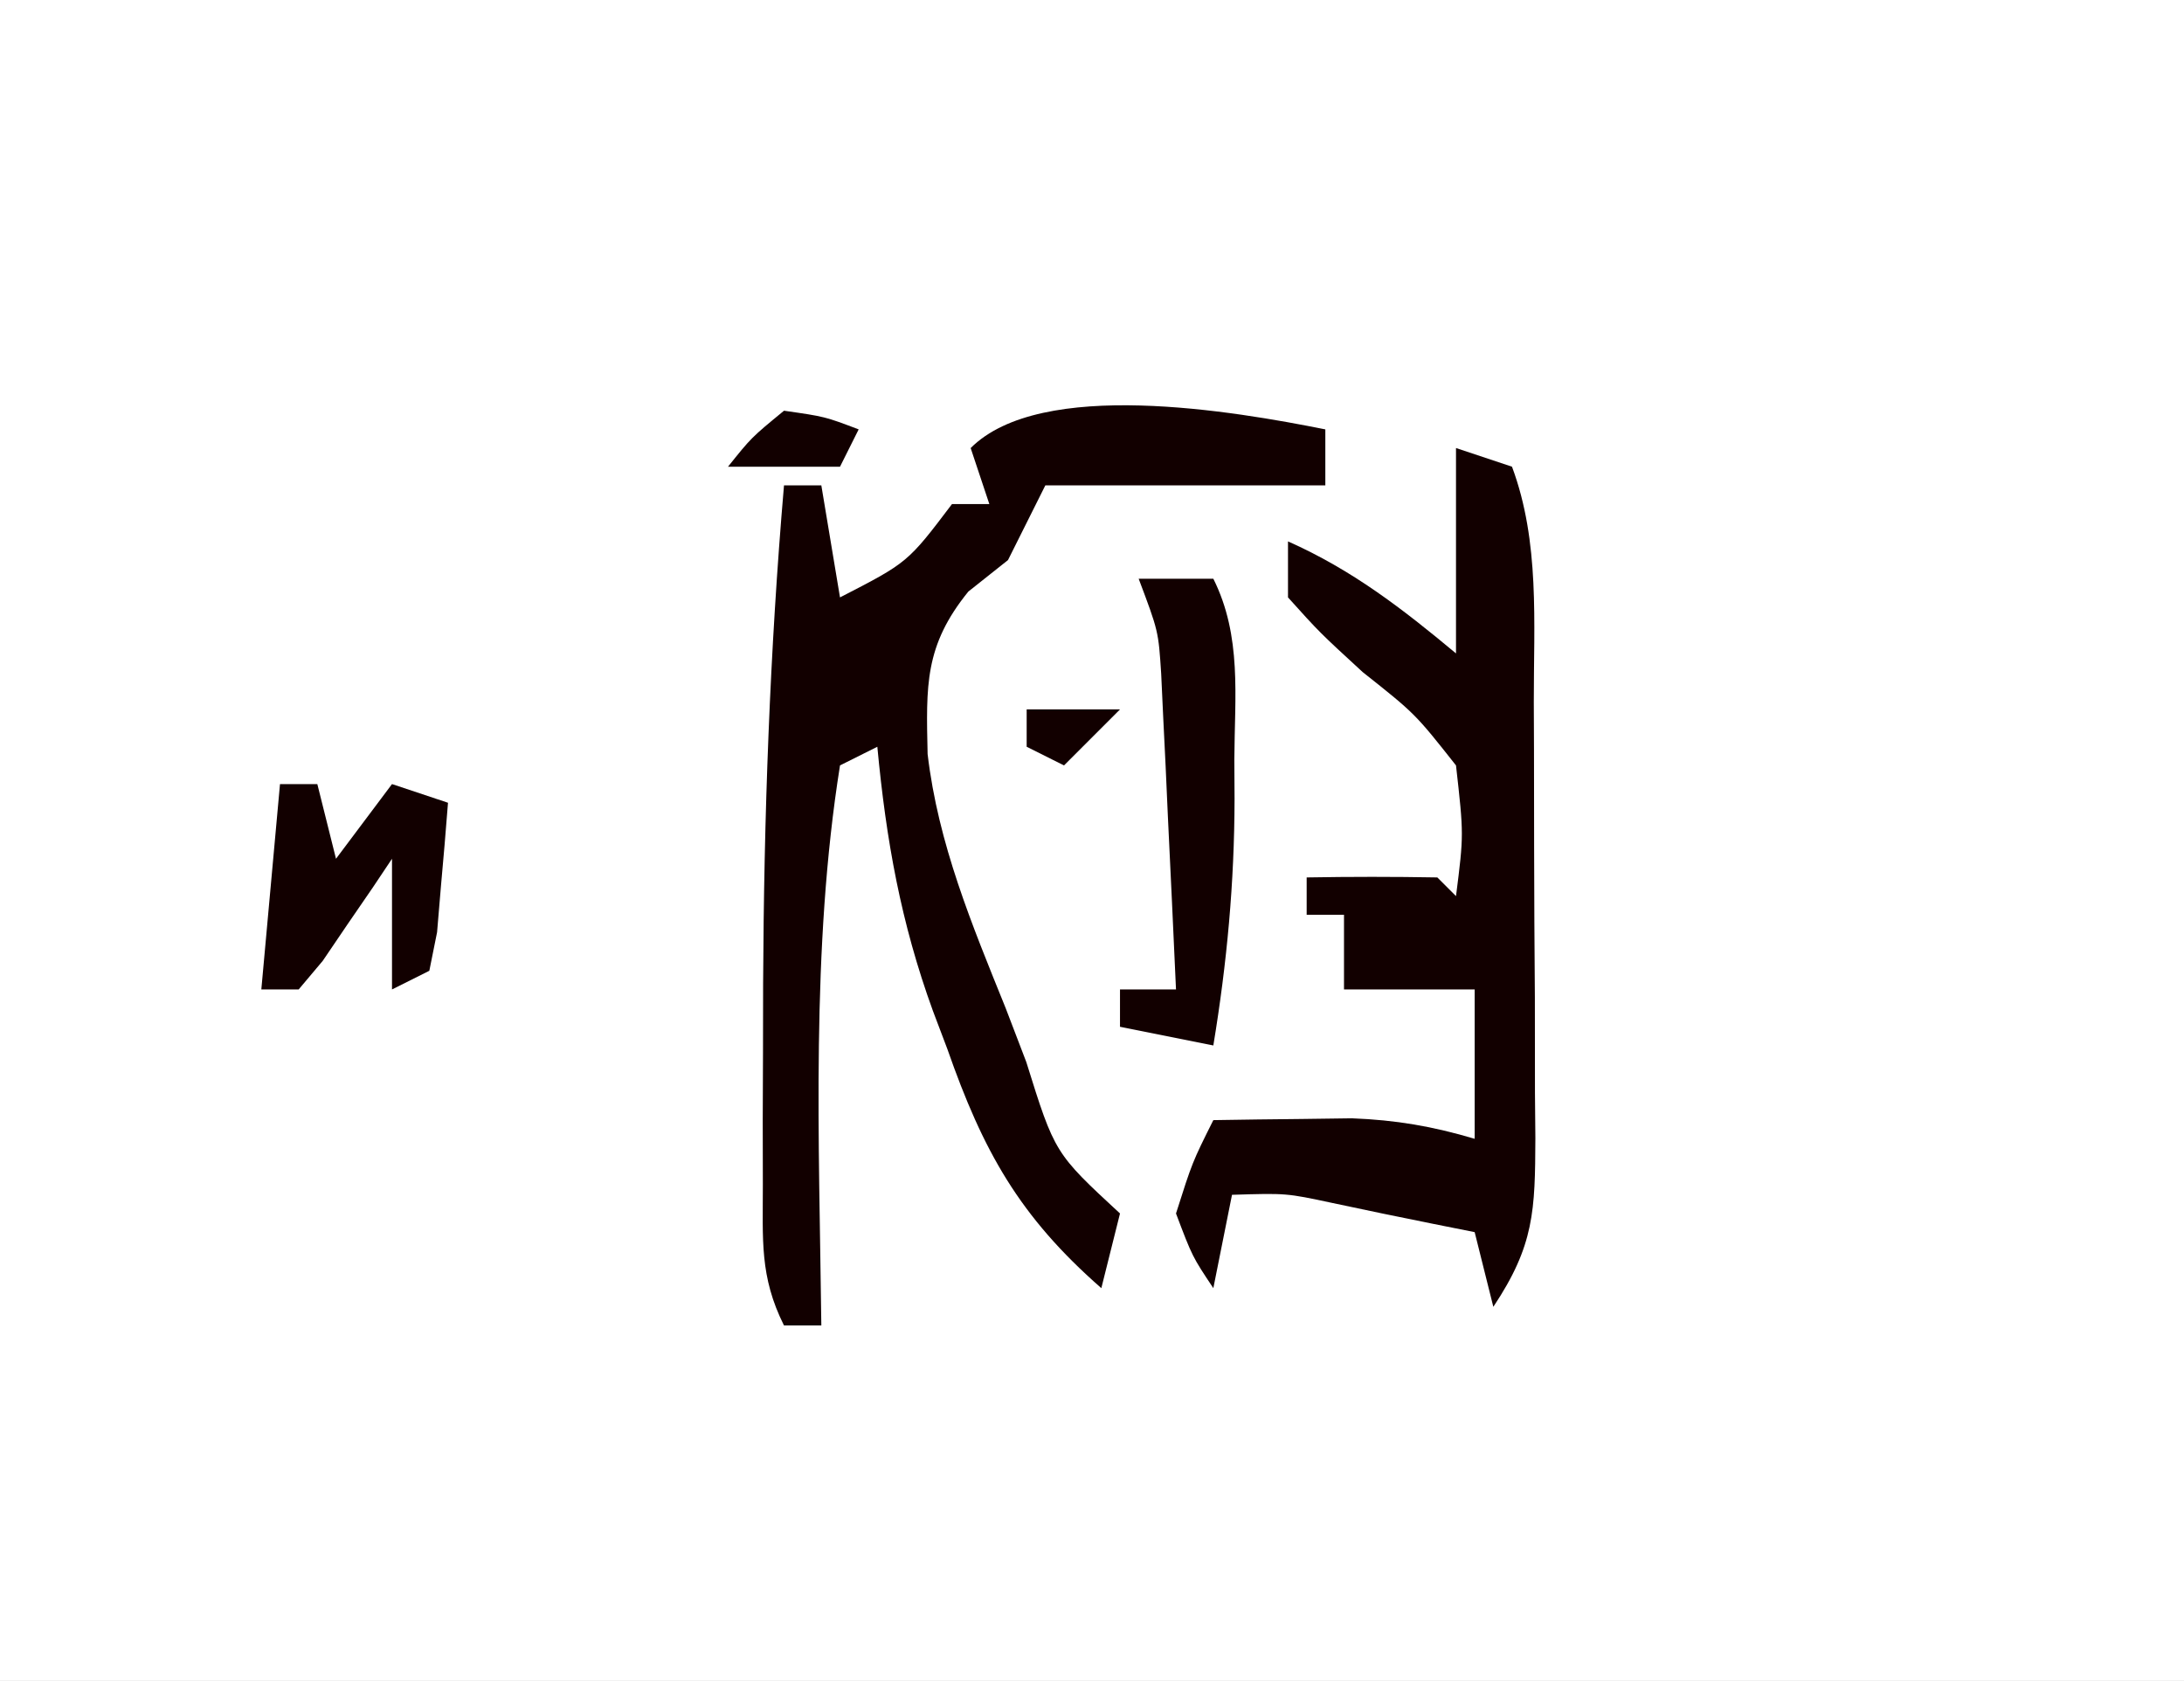
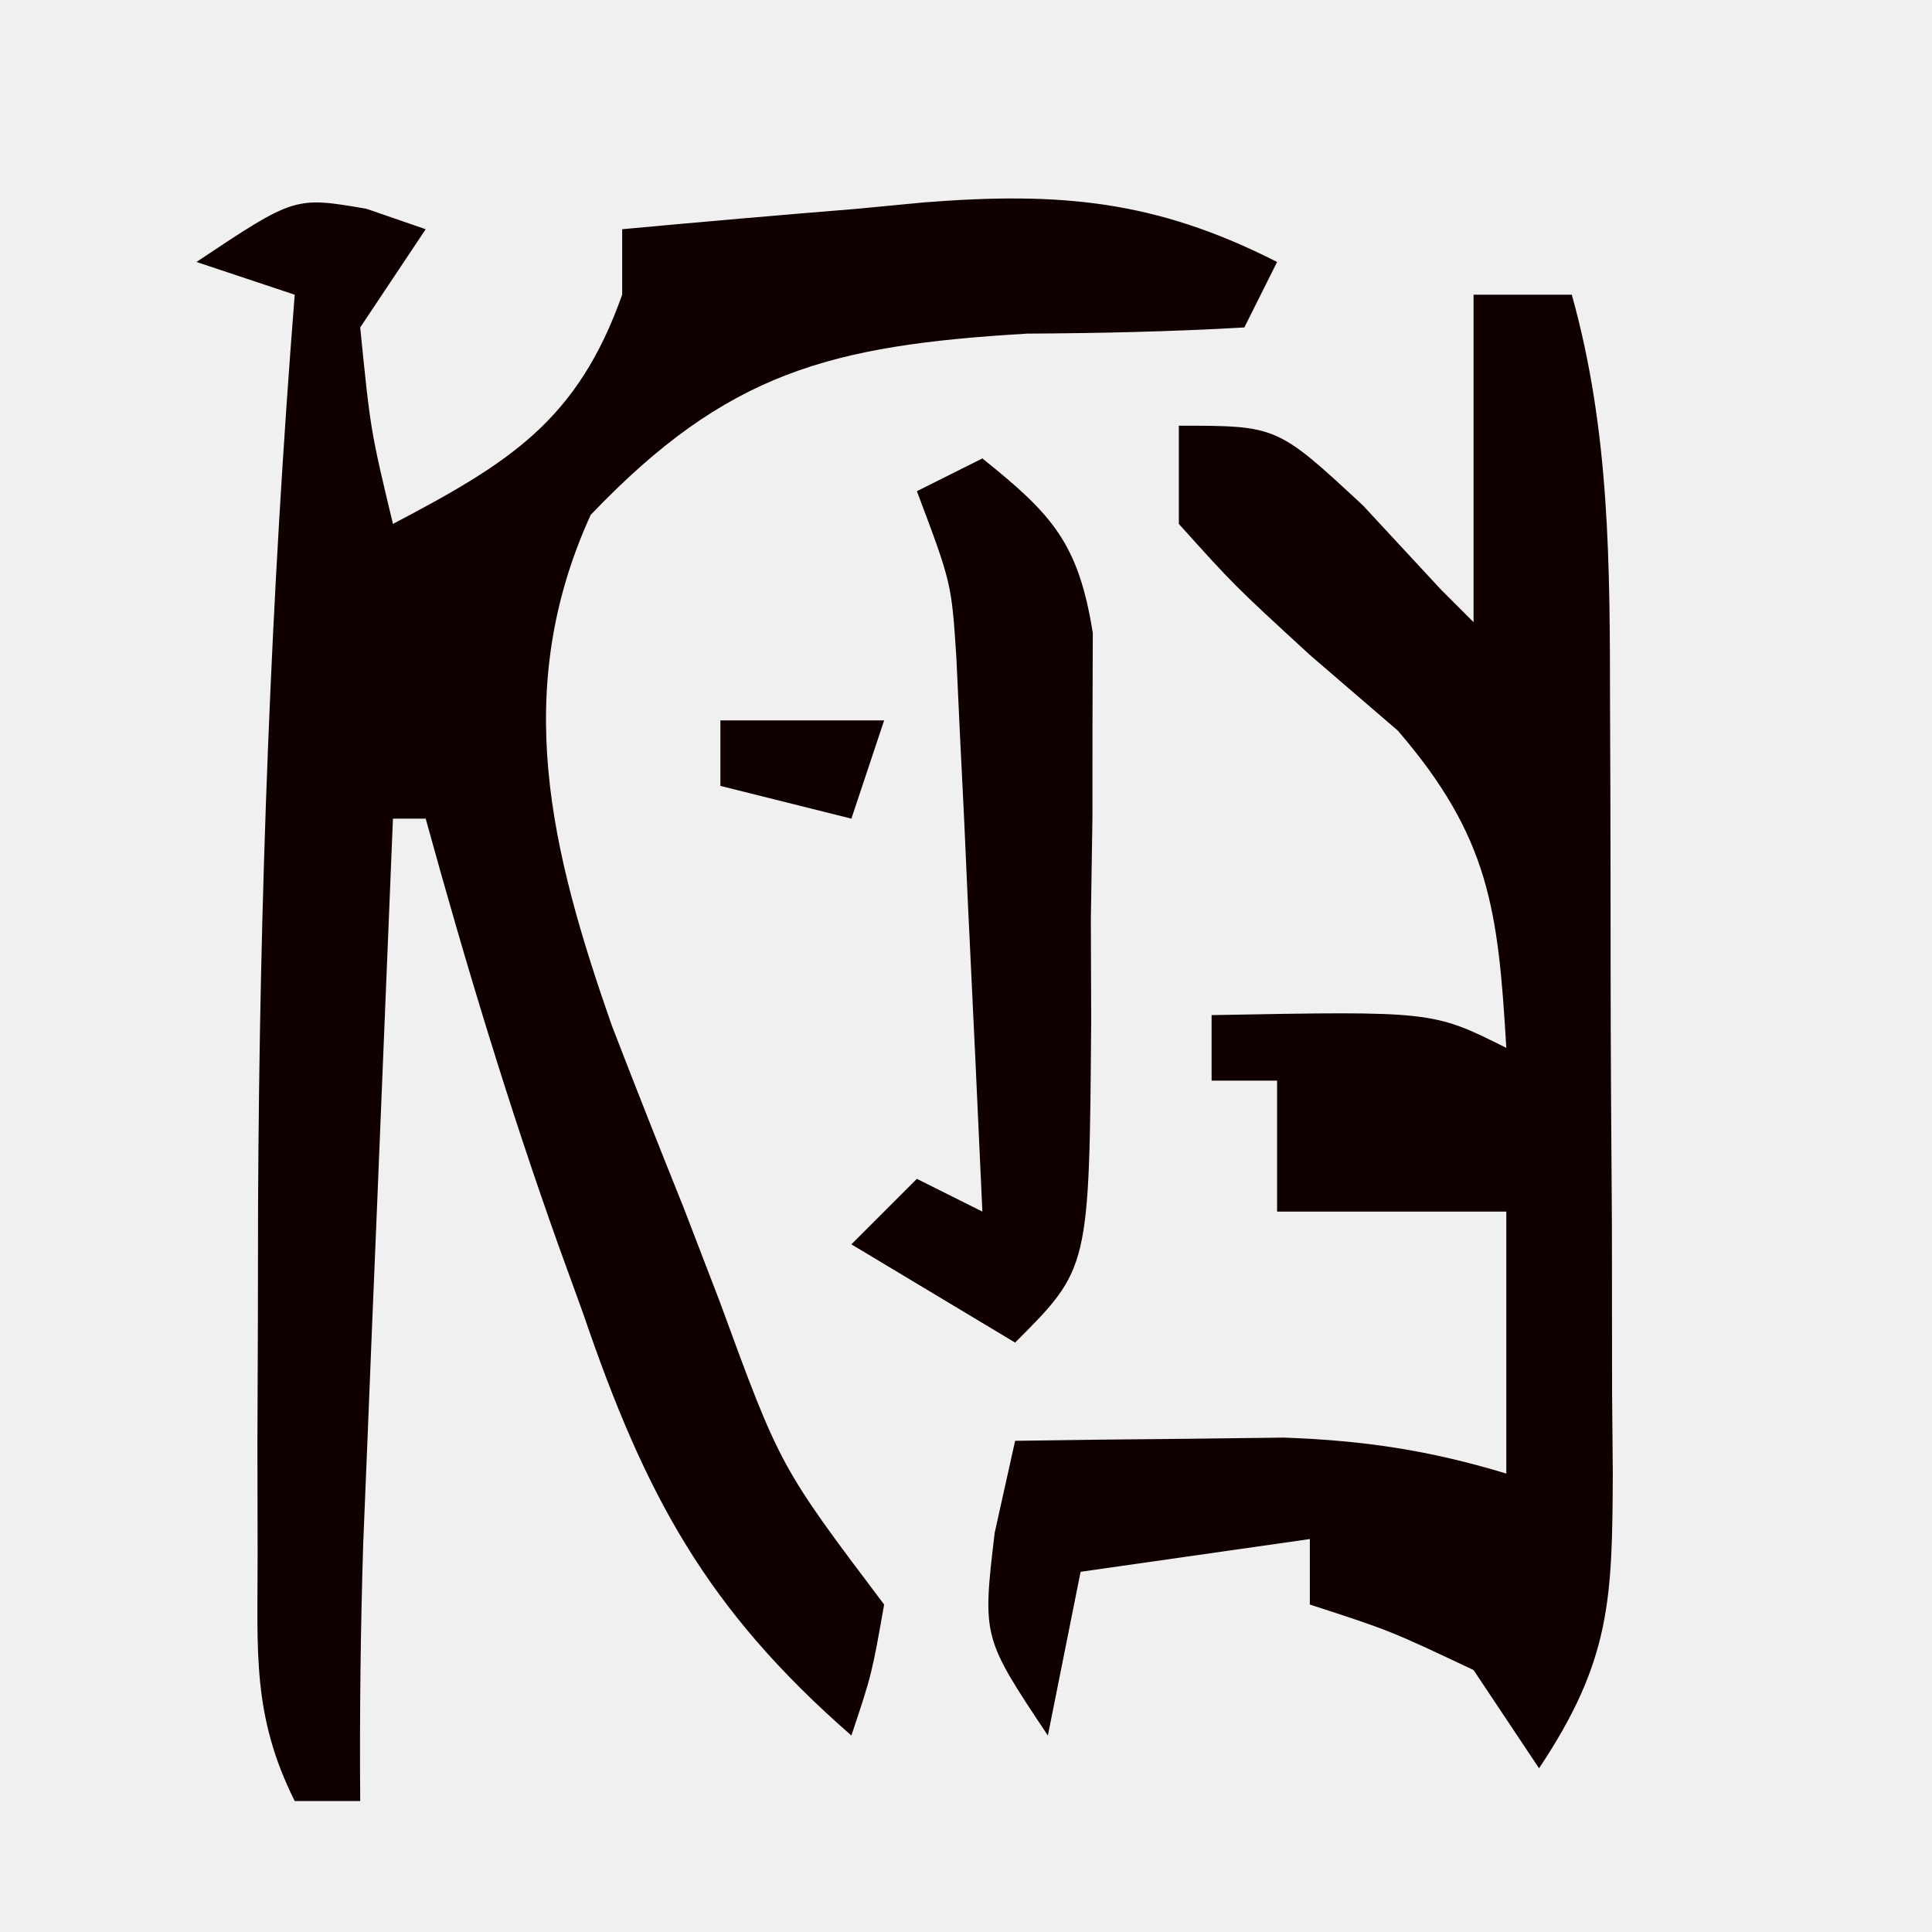
- <svg xmlns="http://www.w3.org/2000/svg" width="117" height="90">
-   <path fill="#FFF" d="M0 0h117v90H0z" />
-   <path fill="#120000" d="M71 23v3H56l-2 4-2.125 1.688c-2.357 2.906-2.26 5.04-2.182 8.698.566 4.819 2.374 9.142 4.182 13.614l1.105 2.887C56.505 61.769 56.505 61.769 60 65l-1 4c-4.398-3.852-6.333-7.335-8.25-12.812l-.773-2.042C48.26 49.43 47.47 44.996 47 40l-2 1c-1.565 9.818-1.116 20.082-1 30h-2c-1.315-2.63-1.13-4.596-1.133-7.54l-.006-3.428.014-3.657.006-3.69C40.924 43.753 41.237 34.897 42 26h2l1 6c3.628-1.866 3.628-1.866 6-5h2l-1-3c3.772-3.772 14.138-1.972 19-1" />
-   <path fill="#120000" d="m78 24 3 1c1.501 4.026 1.162 8.356 1.168 12.598l.01 2.517q.007 2.629.007 5.257c.002 2.684.02 5.368.04 8.052q.005 2.556.005 5.111l.022 2.434c-.016 3.87-.055 5.735-2.252 9.031l-1-4-2.187-.437a405 405 0 0 1-5.438-1.126C68.911 63.91 68.911 63.91 66 64l-1 5c-1.125-1.687-1.125-1.687-2-4 .875-2.75.875-2.75 2-5q2.375-.04 4.75-.062l2.672-.036c2.36.09 4.323.429 6.578 1.098v-8h-7v-4h-2v-2q3.5-.062 7 0l1 1c.418-3.29.418-3.29 0-7-2.187-2.77-2.187-2.77-5-5-2.312-2.125-2.312-2.125-4-4v-3c3.436 1.527 6.12 3.6 9 6z" />
-   <path fill="#120000" d="M61 31h4c1.54 3.081 1.143 6.31 1.125 9.688l.012 2.107C66.128 47.295 65.733 51.56 65 56l-5-1v-2h3q-.21-4.657-.437-9.312l-.12-2.67-.127-2.569-.11-2.364C62.058 33.807 62.058 33.807 61 31M15 42h2l1 4 3-4 3 1q-.172 2.22-.375 4.438c-.07.823-.14 1.647-.21 2.496L23 52l-2 1v-7l-1.023 1.531-1.352 1.969-1.336 1.969L16 53h-2zM42 22c2.188.313 2.188.313 4 1l-1 2h-6c1.25-1.562 1.25-1.562 3-3M55 38h5l-3 3-2-1z" />
+ <svg xmlns="http://www.w3.org/2000/svg" width="59" height="59">
+   <path fill="#100" d="M11.188 6.375 13 7l-2 3c.315 3.142.315 3.142 1 6 3.552-1.87 5.633-3.146 7-7V7q3.592-.333 7.188-.625l2.04-.195C32.372 5.856 35.284 6.109 39 8l-1 2c-2.206.127-4.416.176-6.625.188-6.028.356-9.175 1.178-13.336 5.535-2.444 5.356-1.216 10.269.64 15.582a409 409 0 0 0 2.196 5.57l1.105 2.875c1.845 5.041 1.845 5.041 5.02 9.25-.375 2.125-.375 2.125-1 4-4.433-3.869-6.303-7.352-8.187-12.875l-.749-2.066C15.526 33.752 14.214 29.409 13 25h-1q-.251 6.093-.5 12.188l-.145 3.486-.136 3.369-.127 3.094A204 204 0 0 0 11 55H9c-1.31-2.621-1.13-4.57-1.133-7.504l-.006-3.413.014-3.645.006-3.683C7.925 27.473 8.269 18.252 9 9L6 8c3-2 3-2 5.188-1.625" />
+   <path fill="#100" d="M45 9h3c1.172 4.193 1.162 8.272 1.168 12.598l.01 2.517q.007 2.629.007 5.257c.002 2.684.02 5.368.04 8.052q.005 2.555.005 5.111l.022 2.434c-.016 3.87-.055 5.735-2.252 9.031l-2-3c-2.552-1.205-2.552-1.205-5-2v-2l-7 1-1 5c-2-3-2-3-1.625-6.187L31 44q2.625-.04 5.25-.062l2.953-.036c2.455.086 4.459.39 6.797 1.098v-8h-7v-4h-2v-2c6.75-.125 6.75-.125 9 1-.248-4.221-.512-6.433-3.312-9.687L40 20c-2.312-2.125-2.312-2.125-4-4v-3c3 0 3 0 5.625 2.438L44 18l1 1z" />
+   <path fill="#100" d="M30 14c2.134 1.712 2.933 2.583 3.372 5.328l-.009 2.707-.002 2.951-.048 3.076.01 3.088c-.056 7.583-.056 7.583-2.323 9.85l-5-3 2-2 2 1q-.21-4.657-.437-9.312l-.12-2.67-.127-2.569-.11-2.364C29.058 17.807 29.058 17.807 28 15zM22 22h5l-1 3-4-1z" />
</svg>
